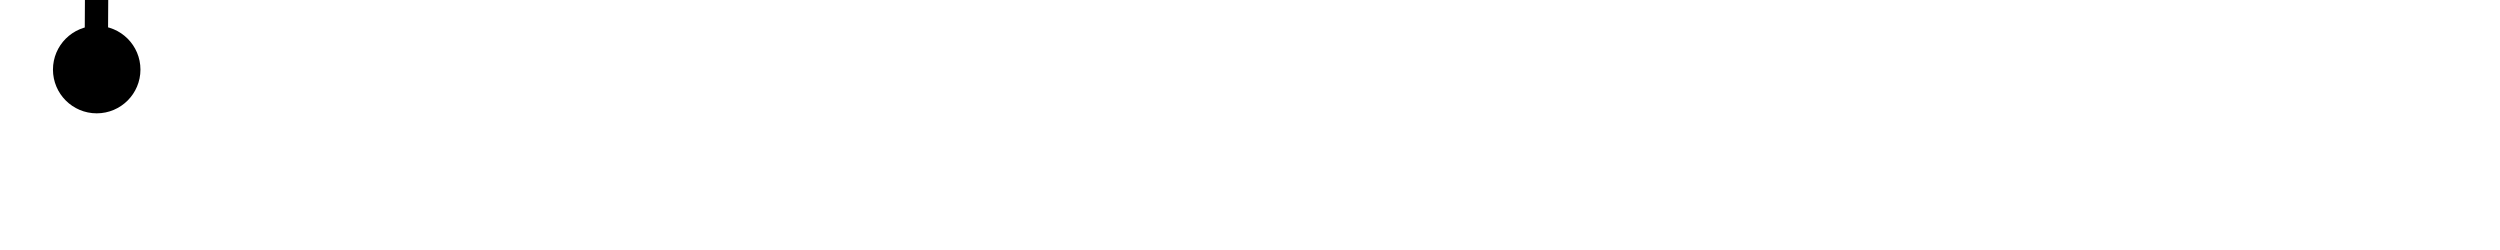
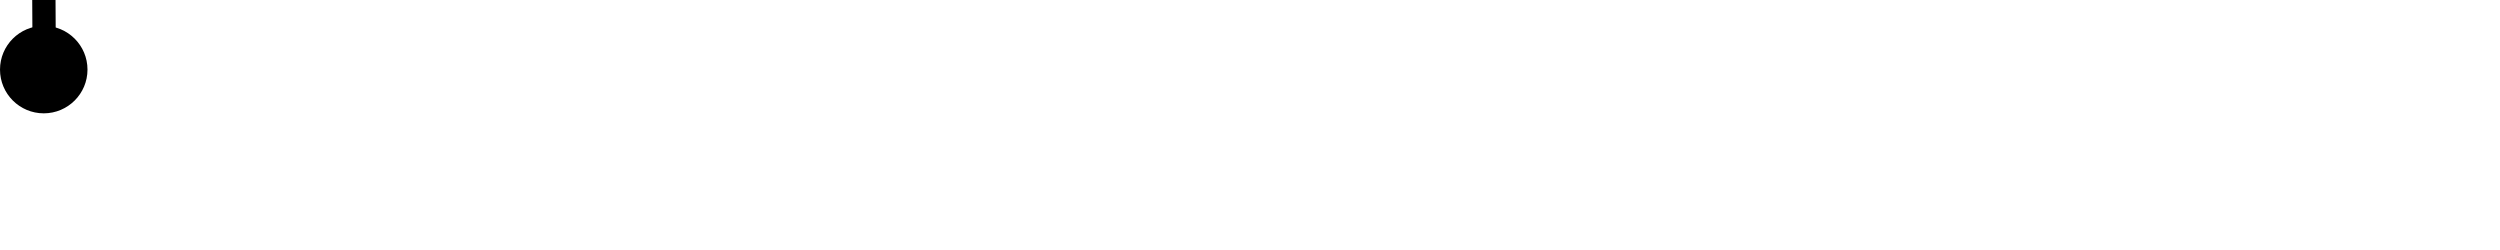
<svg xmlns="http://www.w3.org/2000/svg" width="200" height="20" viewBox="0 0 200 20" version="1.1" id="svg3807">
  <defs id="defs3804" />
  <g id="layer1" transform="translate(0,-291.7083)">
    <g transform="matrix(1.172932,0,0,-0.9520283,-583.8196,-1486.07)" id="g10351" style="stroke-width:1.788;stroke-miterlimit:4;stroke-dasharray:none">
      <g transform="matrix(0.9094024,0,0,1.120415,45.09442,226.1223)" id="g10351-0" style="stroke-width:1.789;stroke-miterlimit:4;stroke-dasharray:none">
        <g id="g2601" transform="matrix(0.8925618,0,0,0.8925266,53.47671,-202.8362)" style="stroke-width:2.005">
          <g transform="matrix(0.9161032,0,0,-0.9078513,101.9969,-4745.411)" id="g14246" style="stroke-width:2.177;stroke-miterlimit:4;stroke-dasharray:none">
            <g transform="matrix(1.222974,0,0,1.234139,-146.3597,738.2648)" id="g14253">
              <g transform="translate(-39.3611,1.9848)" id="g14264" style="stroke-width:1.772;stroke-miterlimit:4;stroke-dasharray:none">
                <g id="g10359-10-8" transform="matrix(1,0,0,-1,-52.73343,-5050.882)" style="stroke-width:1.772;stroke-miterlimit:4;stroke-dasharray:none">
                  <g transform="matrix(1,0,0,-1,9.453375,-5051.509)" id="g14371">
                    <g id="g10364-8-3" transform="matrix(1,0,0,-1,-48.16121,-5051.049)" />
                    <g transform="translate(-27.1658,1.5491)" id="g14427">
                      <g id="g10367-880-7" transform="matrix(1,0,0,-1,-48.16121,-5051.049)" />
                      <g transform="translate(-45.4538,2.7243)" id="g14438">
                        <g id="g10370-7-5" transform="matrix(1,0,0,-1,-48.16121,-5051.049)" />
                        <g transform="translate(-30.4313,0.6037)" id="g14451">
                          <g id="g12601" style="stroke-width:2.605;stroke-miterlimit:4;stroke-dasharray:none" transform="matrix(0.6486516,0,0,0.7128036,230.9036,-908.8502)">
                            <g style="stroke-width:1.48;stroke-miterlimit:4;stroke-dasharray:none" transform="matrix(1.846011,0,0,-1.679871,592.5355,-3070.463)" id="g4509-93-8">
                              <g id="g20055" transform="matrix(0.8002002,0,0,0.8223537,5.468814,10.95793)" style="stroke-width:1.824">
                                <g id="g20314" transform="matrix(0.9998634,0,0,-1,0.00611664,131.9087)" style="stroke-width:1.824">
-                                   <g id="g1686" transform="translate(2.913465,0.1838168)">
+                                   <g id="g1686" transform="matrix(-1,0,0,1,84.88183,0.1838168)">
                                    <g id="g20830" transform="matrix(-0.9626482,0,0,0.9626353,93.56388,0.7033454)" style="stroke-width:1.895">
                                      <g transform="matrix(1.578209,0,0,1.535484,-72.91622,-200.1506)" id="g4442-6-1-3-6-7-6-23" style="stroke-width:0.322;stroke-miterlimit:4;stroke-dasharray:none">
                                        <g transform="rotate(180,65.80256,172.9668)" id="g4446-6-9-0-0-4-5-0-75" style="stroke-width:0.322;stroke-miterlimit:4;stroke-dasharray:none">
                                          <g transform="translate(-1.010153,-6.12405)" id="g4404-1-2-4-9-6-8-5-9" style="stroke-width:0.322;stroke-miterlimit:4;stroke-dasharray:none">
                                            <circle style="fill:#000000;fill-opacity:1;fill-rule:evenodd;stroke:none;stroke-width:0.322;stroke-linecap:butt;stroke-linejoin:miter;stroke-miterlimit:4;stroke-dasharray:none;stroke-opacity:1" id="path3355-3-8-2-2-7-02-22" cx="-53.169" cy="-174.027" r="2.254" transform="scale(-1)" />
                                          </g>
                                        </g>
                                      </g>
                                      <path id="path4186-6-2-3-9-1-1-0-6-7-0-4-4-5-0-6-6-6-1-0" d="m 52.509,73.209 -0.084,-14.466" style="fill:none;fill-rule:evenodd;stroke:#000000;stroke-width:1.895;stroke-linecap:butt;stroke-linejoin:miter;stroke-miterlimit:4;stroke-dasharray:none;stroke-opacity:1" />
                                    </g>
                                    <g id="g20830-1" transform="matrix(-0.9626482,0,0,0.9626353,83.35019,-3.396874)" style="stroke-width:1.895;stroke-miterlimit:4;stroke-dasharray:none">
                                      <path id="path4186-6-2-3-9-1-1-0-6-7-0-4-4-5-0-6-6-6-1-0-3" d="m 45.366,70.674 -0.084,-7.666" style="fill:none;fill-rule:evenodd;stroke:#000000;stroke-width:1.895;stroke-linecap:butt;stroke-linejoin:miter;stroke-miterlimit:4;stroke-dasharray:none;stroke-opacity:1" />
                                    </g>
                                    <g id="g20830-1-7" transform="matrix(-0.9626482,0,0,0.9626353,80.06977,-3.396874)" style="stroke-width:1.895;stroke-miterlimit:4;stroke-dasharray:none">
                                      <path id="path4186-6-2-3-9-1-1-0-6-7-0-4-4-5-0-6-6-6-1-0-3-5" d="m 45.366,70.674 -0.084,-7.666" style="fill:none;fill-rule:evenodd;stroke:#000000;stroke-width:1.895;stroke-linecap:butt;stroke-linejoin:miter;stroke-miterlimit:4;stroke-dasharray:none;stroke-opacity:1" />
                                    </g>
                                  </g>
                                </g>
                              </g>
                            </g>
                          </g>
                        </g>
                      </g>
                    </g>
                  </g>
                </g>
              </g>
            </g>
          </g>
        </g>
      </g>
    </g>
  </g>
</svg>
